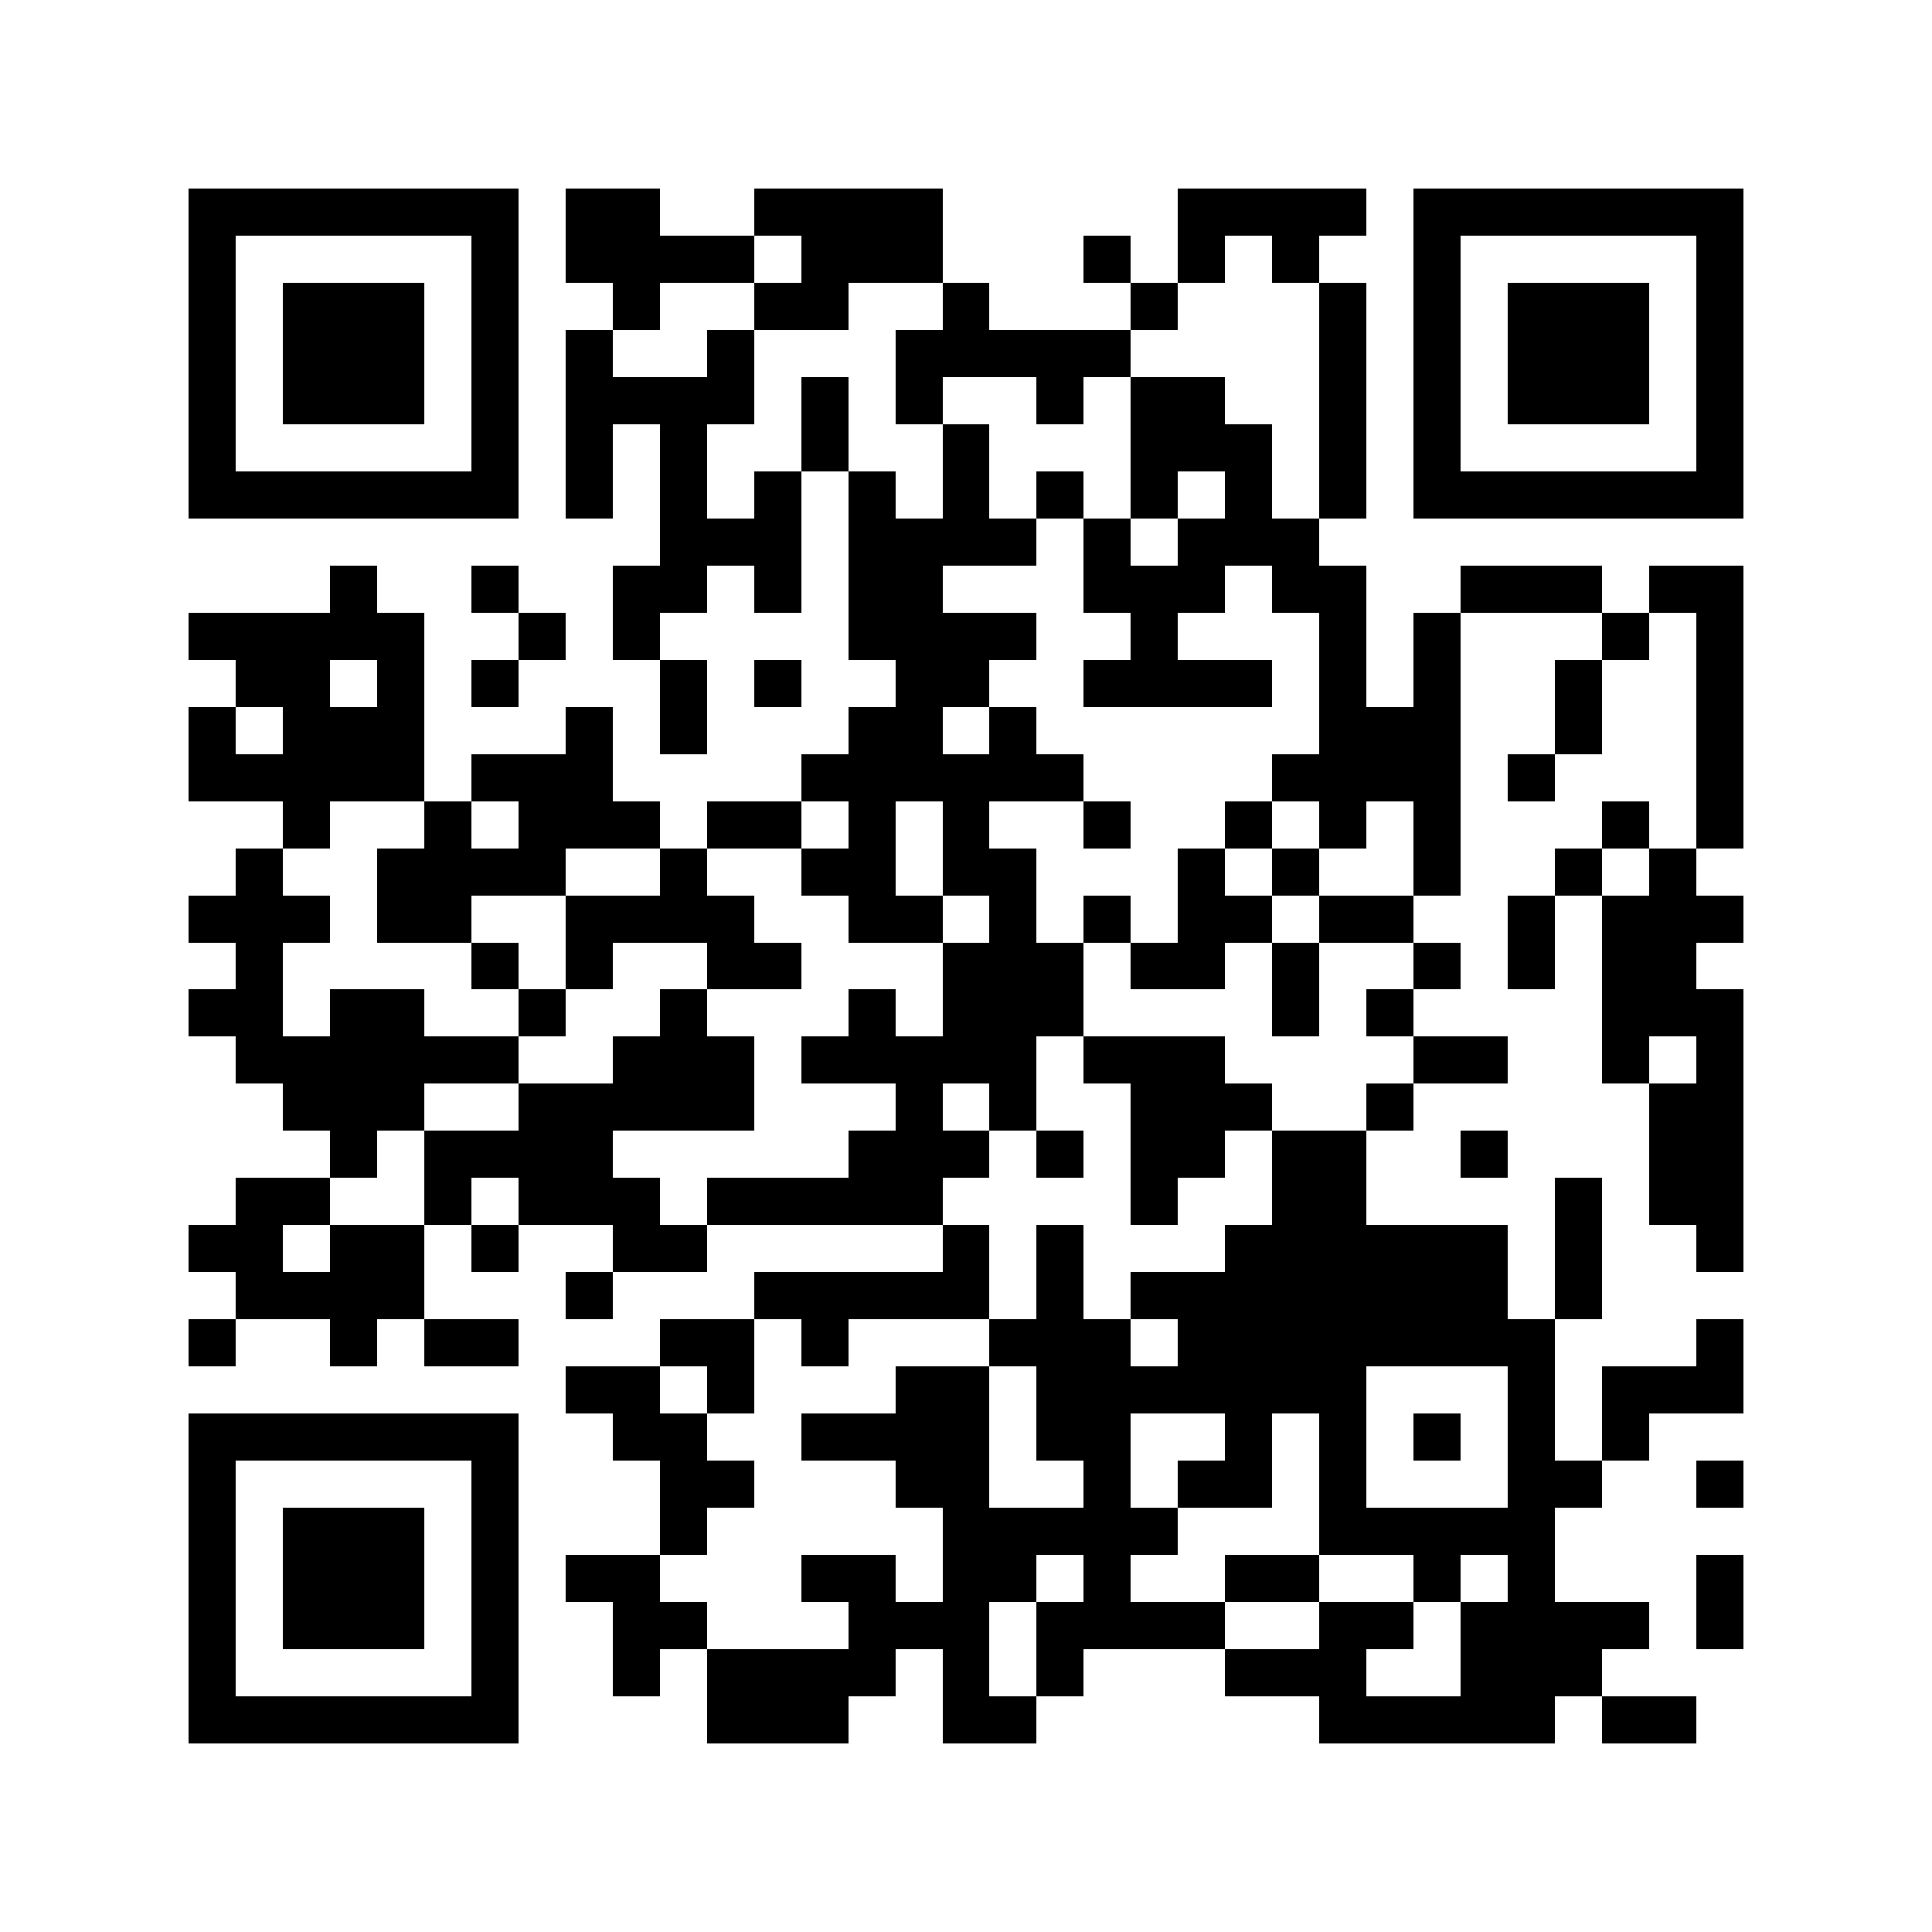
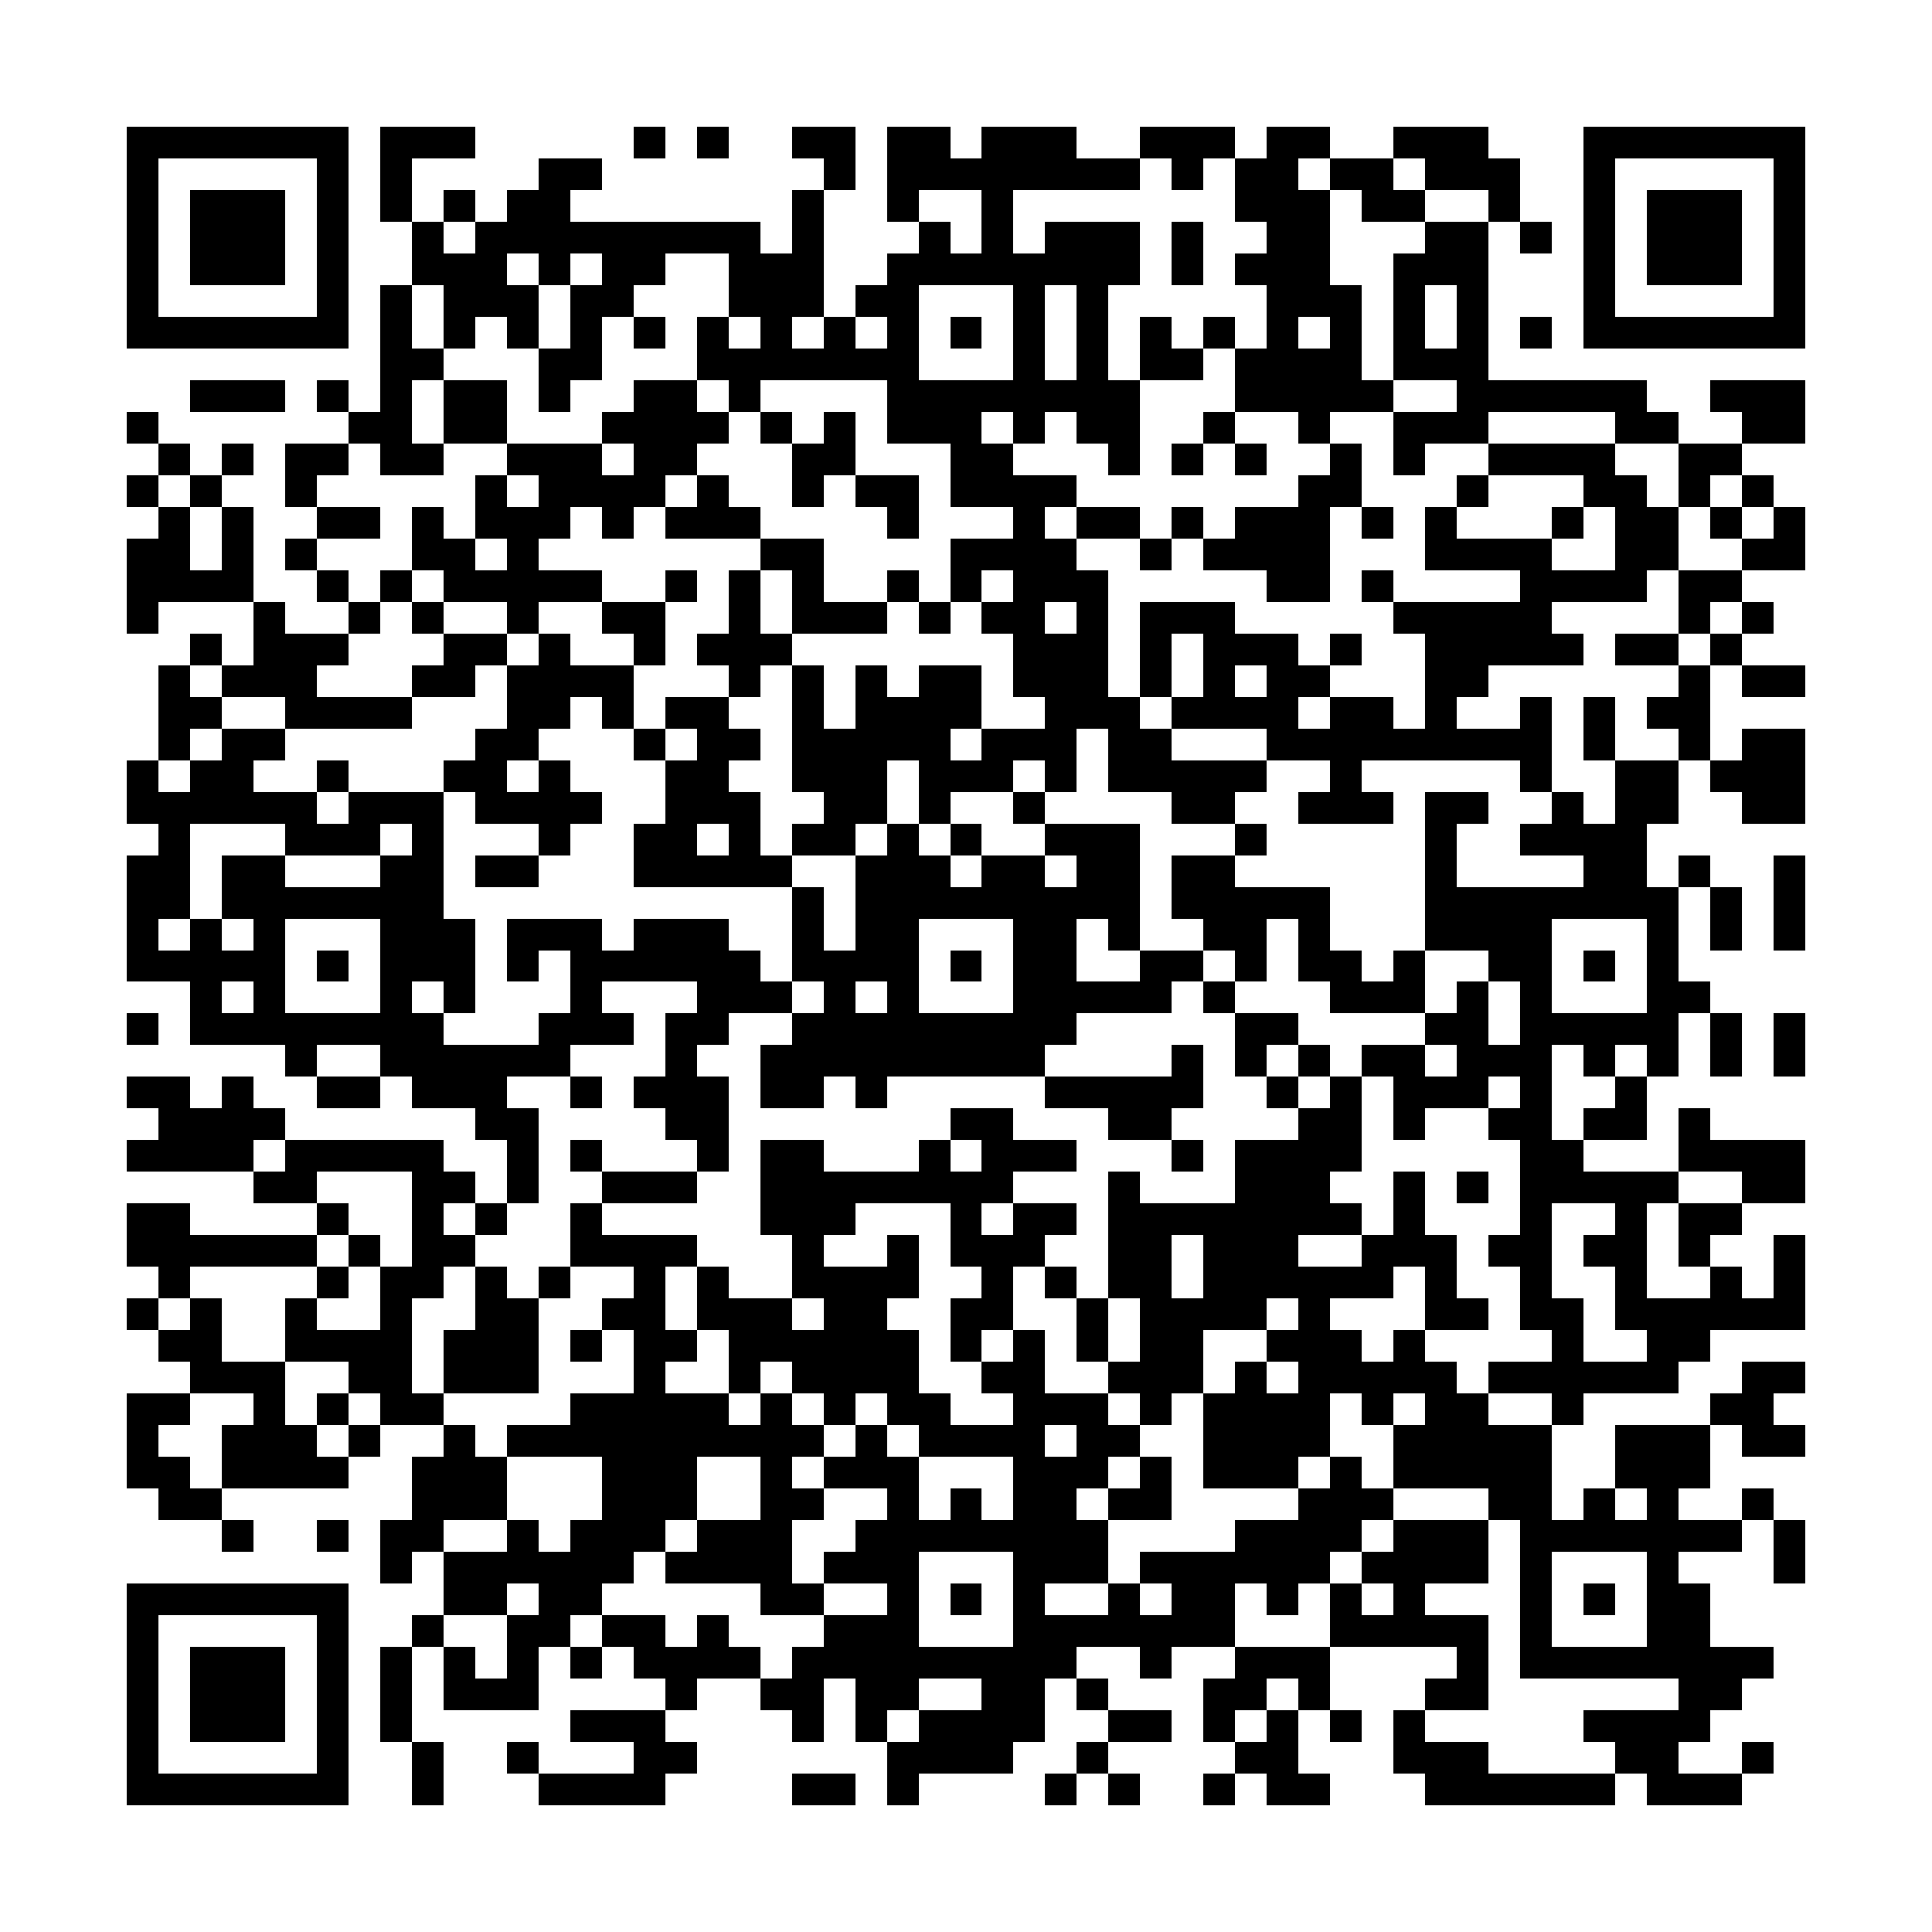
- <svg xmlns="http://www.w3.org/2000/svg" viewBox="0 0 41 41" shape-rendering="crispEdges">
-   <path fill="#ffffff" d="M0 0h41v41H0z" />
-   <path stroke="#000000" d="M4 4.5h7m1 0h2m2 0h4m5 0h4m1 0h7M4 5.5h1m5 0h1m1 0h4m1 0h3m3 0h1m1 0h1m1 0h1m2 0h1m5 0h1M4 6.5h1m1 0h3m1 0h1m2 0h1m2 0h2m2 0h1m3 0h1m3 0h1m1 0h1m1 0h3m1 0h1M4 7.5h1m1 0h3m1 0h1m1 0h1m2 0h1m3 0h5m4 0h1m1 0h1m1 0h3m1 0h1M4 8.5h1m1 0h3m1 0h1m1 0h4m1 0h1m1 0h1m2 0h1m1 0h2m2 0h1m1 0h1m1 0h3m1 0h1M4 9.5h1m5 0h1m1 0h1m1 0h1m2 0h1m2 0h1m3 0h3m1 0h1m1 0h1m5 0h1M4 10.5h7m1 0h1m1 0h1m1 0h1m1 0h1m1 0h1m1 0h1m1 0h1m1 0h1m1 0h1m1 0h7M14 11.5h3m1 0h4m1 0h1m1 0h3M7 12.5h1m2 0h1m2 0h2m1 0h1m1 0h2m3 0h3m1 0h2m2 0h3m1 0h2M4 13.5h5m2 0h1m1 0h1m4 0h4m2 0h1m3 0h1m1 0h1m3 0h1m1 0h1M5 14.5h2m1 0h1m1 0h1m3 0h1m1 0h1m2 0h2m2 0h4m1 0h1m1 0h1m2 0h1m2 0h1M4 15.5h1m1 0h3m3 0h1m1 0h1m3 0h2m1 0h1m6 0h3m2 0h1m2 0h1M4 16.5h5m1 0h3m4 0h6m4 0h4m1 0h1m3 0h1M6 17.5h1m2 0h1m1 0h3m1 0h2m1 0h1m1 0h1m2 0h1m2 0h1m1 0h1m1 0h1m3 0h1m1 0h1M5 18.5h1m2 0h4m2 0h1m2 0h2m1 0h2m3 0h1m1 0h1m2 0h1m2 0h1m1 0h1M4 19.5h3m1 0h2m2 0h4m2 0h2m1 0h1m1 0h1m1 0h2m1 0h2m2 0h1m1 0h3M5 20.5h1m4 0h1m1 0h1m2 0h2m3 0h3m1 0h2m1 0h1m2 0h1m1 0h1m1 0h2M4 21.5h2m1 0h2m2 0h1m2 0h1m3 0h1m1 0h3m4 0h1m1 0h1m4 0h3M5 22.5h6m2 0h3m1 0h5m1 0h3m4 0h2m2 0h1m1 0h1M6 23.5h3m2 0h5m3 0h1m1 0h1m2 0h3m2 0h1m5 0h2M7 24.5h1m1 0h4m5 0h3m1 0h1m1 0h2m1 0h2m2 0h1m3 0h2M5 25.5h2m2 0h1m1 0h3m1 0h5m4 0h1m2 0h2m4 0h1m1 0h2M4 26.5h2m1 0h2m1 0h1m2 0h2m5 0h1m1 0h1m3 0h6m1 0h1m2 0h1M5 27.5h4m3 0h1m3 0h5m1 0h1m1 0h8m1 0h1M4 28.5h1m2 0h1m1 0h2m3 0h2m1 0h1m3 0h3m1 0h8m3 0h1M12 29.5h2m1 0h1m3 0h2m1 0h7m3 0h1m1 0h3M4 30.5h7m2 0h2m2 0h4m1 0h2m2 0h1m1 0h1m1 0h1m1 0h1m1 0h1M4 31.5h1m5 0h1m3 0h2m3 0h2m2 0h1m1 0h2m1 0h1m3 0h2m2 0h1M4 32.5h1m1 0h3m1 0h1m3 0h1m5 0h5m3 0h5M4 33.5h1m1 0h3m1 0h1m1 0h2m3 0h2m1 0h2m1 0h1m2 0h2m2 0h1m1 0h1m3 0h1M4 34.5h1m1 0h3m1 0h1m2 0h2m3 0h3m1 0h4m2 0h2m1 0h4m1 0h1M4 35.5h1m5 0h1m2 0h1m1 0h4m1 0h1m1 0h1m3 0h3m2 0h3M4 36.5h7m4 0h3m2 0h2m6 0h5m1 0h2" />
+ <svg xmlns="http://www.w3.org/2000/svg" viewBox="0 0 61 61" shape-rendering="crispEdges">
+   <path fill="#ffffff" d="M0 0h61v61H0z" />
+   <path stroke="#000000" d="M4 4.5h7m1 0h3m5 0h1m1 0h1m2 0h2m1 0h2m1 0h3m2 0h3m1 0h2m2 0h3m3 0h7M4 5.5h1m5 0h1m1 0h1m4 0h2m7 0h1m1 0h8m1 0h1m1 0h2m1 0h2m1 0h3m2 0h1m5 0h1M4 6.5h1m1 0h3m1 0h1m1 0h1m1 0h1m1 0h2m7 0h1m2 0h1m2 0h1m7 0h3m1 0h2m2 0h1m2 0h1m1 0h3m1 0h1M4 7.5h1m1 0h3m1 0h1m2 0h1m1 0h9m1 0h1m3 0h1m1 0h1m1 0h3m1 0h1m2 0h2m3 0h2m1 0h1m1 0h1m1 0h3m1 0h1M4 8.5h1m1 0h3m1 0h1m2 0h3m1 0h1m1 0h2m2 0h3m2 0h8m1 0h1m1 0h3m2 0h3m3 0h1m1 0h3m1 0h1M4 9.5h1m5 0h1m1 0h1m1 0h3m1 0h2m3 0h3m1 0h2m3 0h1m1 0h1m5 0h3m1 0h1m1 0h1m3 0h1m5 0h1M4 10.5h7m1 0h1m1 0h1m1 0h1m1 0h1m1 0h1m1 0h1m1 0h1m1 0h1m1 0h1m1 0h1m1 0h1m1 0h1m1 0h1m1 0h1m1 0h1m1 0h1m1 0h1m1 0h1m1 0h1m1 0h7M12 11.5h2m3 0h2m3 0h7m3 0h1m1 0h1m1 0h2m1 0h4m1 0h3M6 12.5h3m1 0h1m1 0h1m1 0h2m1 0h1m2 0h2m1 0h1m4 0h8m3 0h5m2 0h6m2 0h3M4 13.5h1m6 0h2m1 0h2m3 0h4m1 0h1m1 0h1m1 0h3m1 0h1m1 0h2m2 0h1m2 0h1m2 0h3m4 0h2m2 0h2M5 14.5h1m1 0h1m1 0h2m1 0h2m2 0h3m1 0h2m3 0h2m3 0h2m3 0h1m1 0h1m1 0h1m2 0h1m1 0h1m2 0h4m2 0h2M4 15.5h1m1 0h1m2 0h1m5 0h1m1 0h4m1 0h1m2 0h1m1 0h2m1 0h4m7 0h2m3 0h1m3 0h2m1 0h1m1 0h1M5 16.5h1m1 0h1m2 0h2m1 0h1m1 0h3m1 0h1m1 0h3m4 0h1m3 0h1m1 0h2m1 0h1m1 0h3m1 0h1m1 0h1m3 0h1m1 0h2m1 0h1m1 0h1M4 17.5h2m1 0h1m1 0h1m3 0h2m1 0h1m7 0h2m4 0h4m2 0h1m1 0h4m3 0h4m2 0h2m2 0h2M4 18.5h4m2 0h1m1 0h1m1 0h5m2 0h1m1 0h1m1 0h1m2 0h1m1 0h1m1 0h3m5 0h2m1 0h1m4 0h4m1 0h2M4 19.5h1m3 0h1m2 0h1m1 0h1m2 0h1m2 0h2m2 0h1m1 0h3m1 0h1m1 0h2m1 0h1m1 0h3m5 0h5m4 0h1m1 0h1M6 20.5h1m1 0h3m3 0h2m1 0h1m2 0h1m1 0h3m7 0h3m1 0h1m1 0h3m1 0h1m2 0h5m1 0h2m1 0h1M5 21.5h1m1 0h3m3 0h2m1 0h4m3 0h1m1 0h1m1 0h1m1 0h2m1 0h3m1 0h1m1 0h1m1 0h2m3 0h2m6 0h1m1 0h2M5 22.5h2m2 0h4m3 0h2m1 0h1m1 0h2m2 0h1m1 0h4m2 0h3m1 0h4m1 0h2m1 0h1m2 0h1m1 0h1m1 0h2M5 23.5h1m1 0h2m6 0h2m3 0h1m1 0h2m1 0h5m1 0h3m1 0h2m3 0h9m1 0h1m2 0h1m1 0h2M4 24.5h1m1 0h2m2 0h1m3 0h2m1 0h1m3 0h2m2 0h3m1 0h3m1 0h1m1 0h5m2 0h1m5 0h1m2 0h2m1 0h3M4 25.5h6m1 0h3m1 0h4m2 0h3m2 0h2m1 0h1m2 0h1m4 0h2m2 0h3m1 0h2m2 0h1m1 0h2m2 0h2M5 26.5h1m3 0h3m1 0h1m3 0h1m2 0h2m1 0h1m1 0h2m1 0h1m1 0h1m2 0h3m3 0h1m5 0h1m2 0h4M4 27.5h2m1 0h2m3 0h2m1 0h2m3 0h5m2 0h3m1 0h2m1 0h2m1 0h2m6 0h1m4 0h2m1 0h1m2 0h1M4 28.5h2m1 0h7m11 0h1m1 0h9m1 0h5m3 0h8m1 0h1m1 0h1M4 29.5h1m1 0h1m1 0h1m3 0h3m1 0h3m1 0h3m2 0h1m1 0h2m3 0h2m1 0h1m2 0h2m1 0h1m3 0h4m3 0h1m1 0h1m1 0h1M4 30.5h5m1 0h1m1 0h3m1 0h1m1 0h6m1 0h4m1 0h1m1 0h2m2 0h2m1 0h1m1 0h2m1 0h1m2 0h2m1 0h1m1 0h1M6 31.5h1m1 0h1m3 0h1m1 0h1m3 0h1m3 0h3m1 0h1m1 0h1m3 0h5m1 0h1m3 0h3m1 0h1m1 0h1m3 0h2M4 32.5h1m1 0h8m3 0h3m1 0h2m2 0h9m5 0h2m4 0h2m1 0h5m1 0h1m1 0h1M9 33.5h1m2 0h6m3 0h1m2 0h9m4 0h1m1 0h1m1 0h1m1 0h2m1 0h3m1 0h1m1 0h1m1 0h1m1 0h1M4 34.5h2m1 0h1m2 0h2m1 0h3m2 0h1m1 0h3m1 0h2m1 0h1m5 0h5m2 0h1m1 0h1m1 0h3m1 0h1m2 0h1M5 35.5h4m6 0h2m4 0h2m7 0h2m3 0h2m4 0h2m1 0h1m2 0h2m1 0h2m1 0h1M4 36.5h4m1 0h5m2 0h1m1 0h1m3 0h1m1 0h2m3 0h1m1 0h3m3 0h1m1 0h4m5 0h2m3 0h4M8 37.5h2m3 0h2m1 0h1m2 0h3m2 0h8m3 0h1m3 0h3m2 0h1m1 0h1m1 0h5m2 0h2M4 38.5h2m4 0h1m2 0h1m1 0h1m2 0h1m5 0h3m3 0h1m1 0h2m1 0h8m1 0h1m3 0h1m2 0h1m1 0h2M4 39.5h6m1 0h1m1 0h2m3 0h4m3 0h1m2 0h1m1 0h3m2 0h2m1 0h3m2 0h3m1 0h2m1 0h2m1 0h1m2 0h1M5 40.5h1m4 0h1m1 0h2m1 0h1m1 0h1m2 0h1m1 0h1m2 0h4m2 0h1m1 0h1m1 0h2m1 0h6m1 0h1m2 0h1m2 0h1m2 0h1m1 0h1M4 41.5h1m1 0h1m2 0h1m2 0h1m2 0h2m2 0h2m1 0h3m1 0h2m2 0h2m2 0h1m1 0h4m1 0h1m3 0h2m1 0h2m1 0h6M5 42.5h2m2 0h4m1 0h3m1 0h1m1 0h2m1 0h6m1 0h1m1 0h1m1 0h1m1 0h2m2 0h3m1 0h1m4 0h1m2 0h2M6 43.5h3m2 0h2m1 0h3m3 0h1m2 0h1m1 0h4m2 0h2m2 0h3m1 0h1m1 0h5m1 0h6m2 0h2M4 44.5h2m2 0h1m1 0h1m1 0h2m4 0h5m1 0h1m1 0h1m1 0h2m2 0h3m1 0h1m1 0h4m1 0h1m1 0h2m2 0h1m4 0h2M4 45.5h1m2 0h3m1 0h1m2 0h1m1 0h10m1 0h1m1 0h4m1 0h2m2 0h4m2 0h5m2 0h3m1 0h2M4 46.5h2m1 0h4m2 0h3m3 0h3m2 0h1m1 0h3m3 0h3m1 0h1m1 0h3m1 0h1m1 0h5m2 0h3M5 47.5h2m6 0h3m3 0h3m2 0h2m2 0h1m1 0h1m1 0h2m1 0h2m4 0h3m3 0h2m1 0h1m1 0h1m2 0h1M7 48.5h1m2 0h1m1 0h2m2 0h1m1 0h3m1 0h3m2 0h8m4 0h4m1 0h3m1 0h7m1 0h1M12 49.5h1m1 0h6m1 0h4m1 0h3m3 0h3m1 0h6m1 0h4m1 0h1m3 0h1m3 0h1M4 50.5h7m3 0h2m1 0h2m5 0h2m2 0h1m1 0h1m1 0h1m2 0h1m1 0h2m1 0h1m1 0h1m1 0h1m3 0h1m1 0h1m1 0h2M4 51.5h1m5 0h1m2 0h1m2 0h2m1 0h2m1 0h1m3 0h3m3 0h7m3 0h5m1 0h1m3 0h2M4 52.5h1m1 0h3m1 0h1m1 0h1m1 0h1m1 0h1m1 0h1m1 0h4m1 0h9m2 0h1m2 0h3m4 0h1m1 0h8M4 53.5h1m1 0h3m1 0h1m1 0h1m1 0h3m4 0h1m2 0h2m1 0h2m2 0h2m1 0h1m3 0h2m1 0h1m3 0h2m6 0h2M4 54.5h1m1 0h3m1 0h1m1 0h1m5 0h3m4 0h1m1 0h1m1 0h4m2 0h2m1 0h1m1 0h1m1 0h1m1 0h1m5 0h4M4 55.5h1m5 0h1m2 0h1m2 0h1m3 0h2m6 0h4m2 0h1m4 0h2m3 0h3m4 0h2m2 0h1M4 56.5h7m2 0h1m3 0h4m4 0h2m1 0h1m4 0h1m1 0h1m2 0h1m1 0h2m3 0h6m1 0h3" />
</svg>
